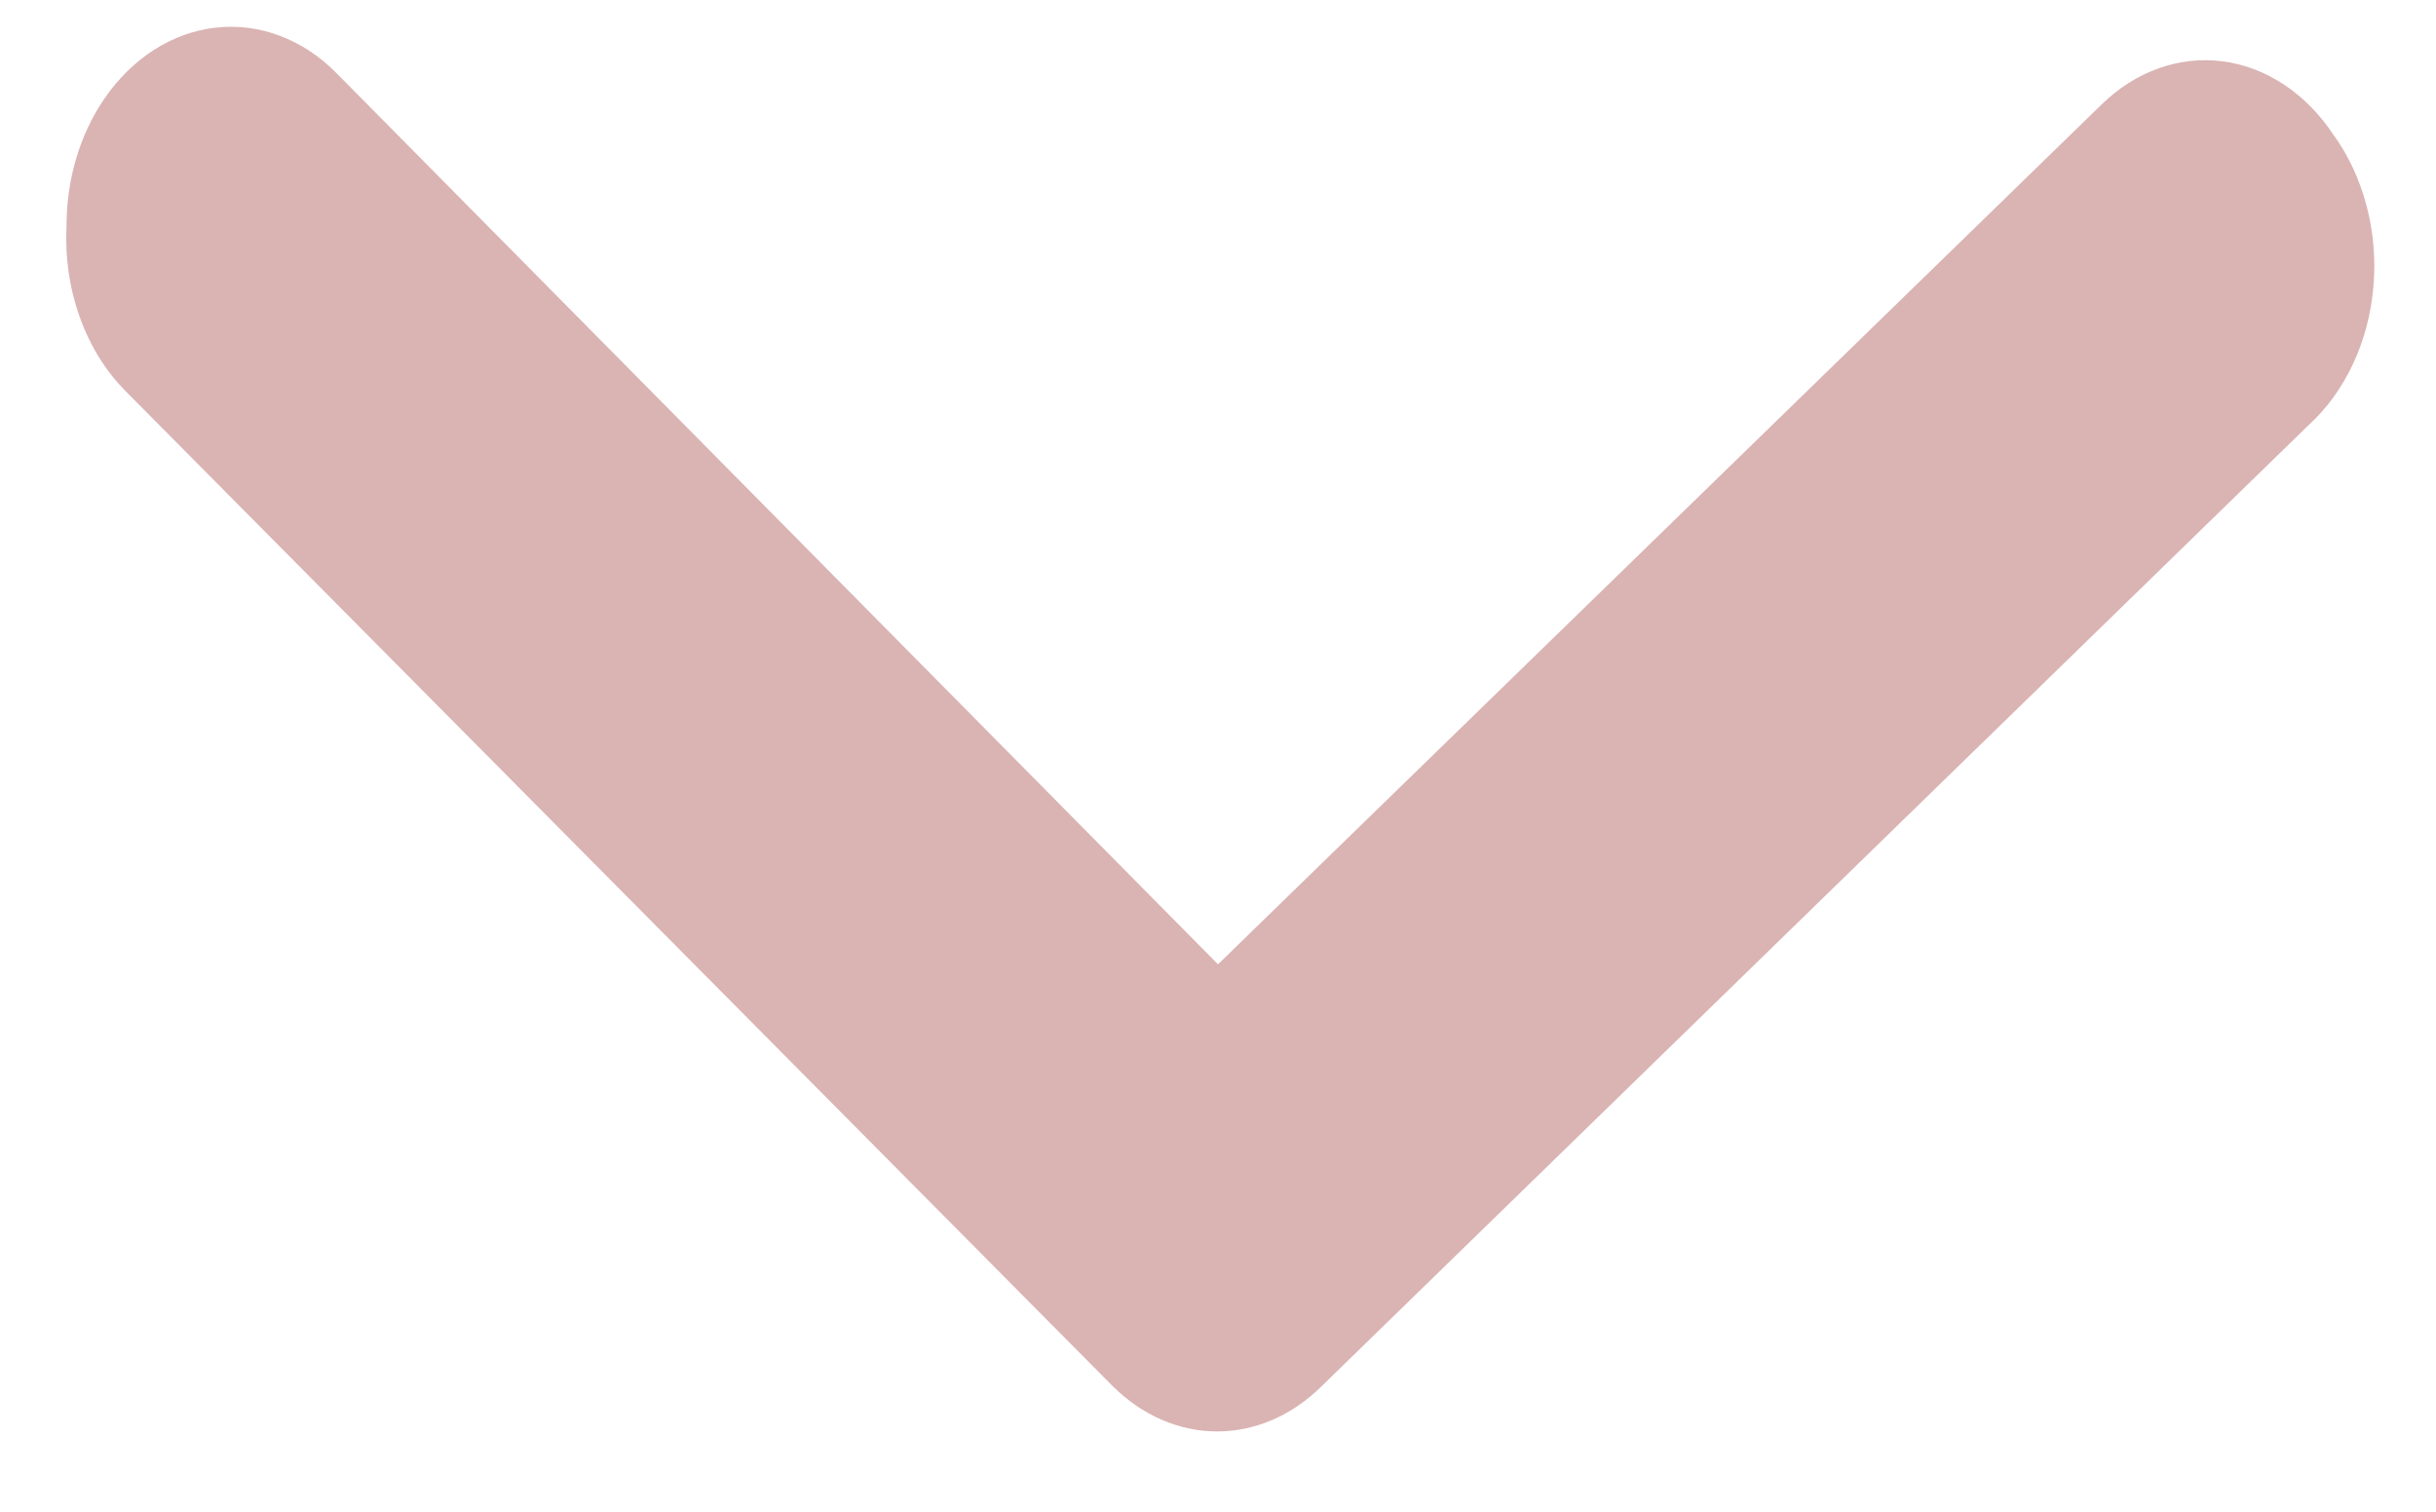
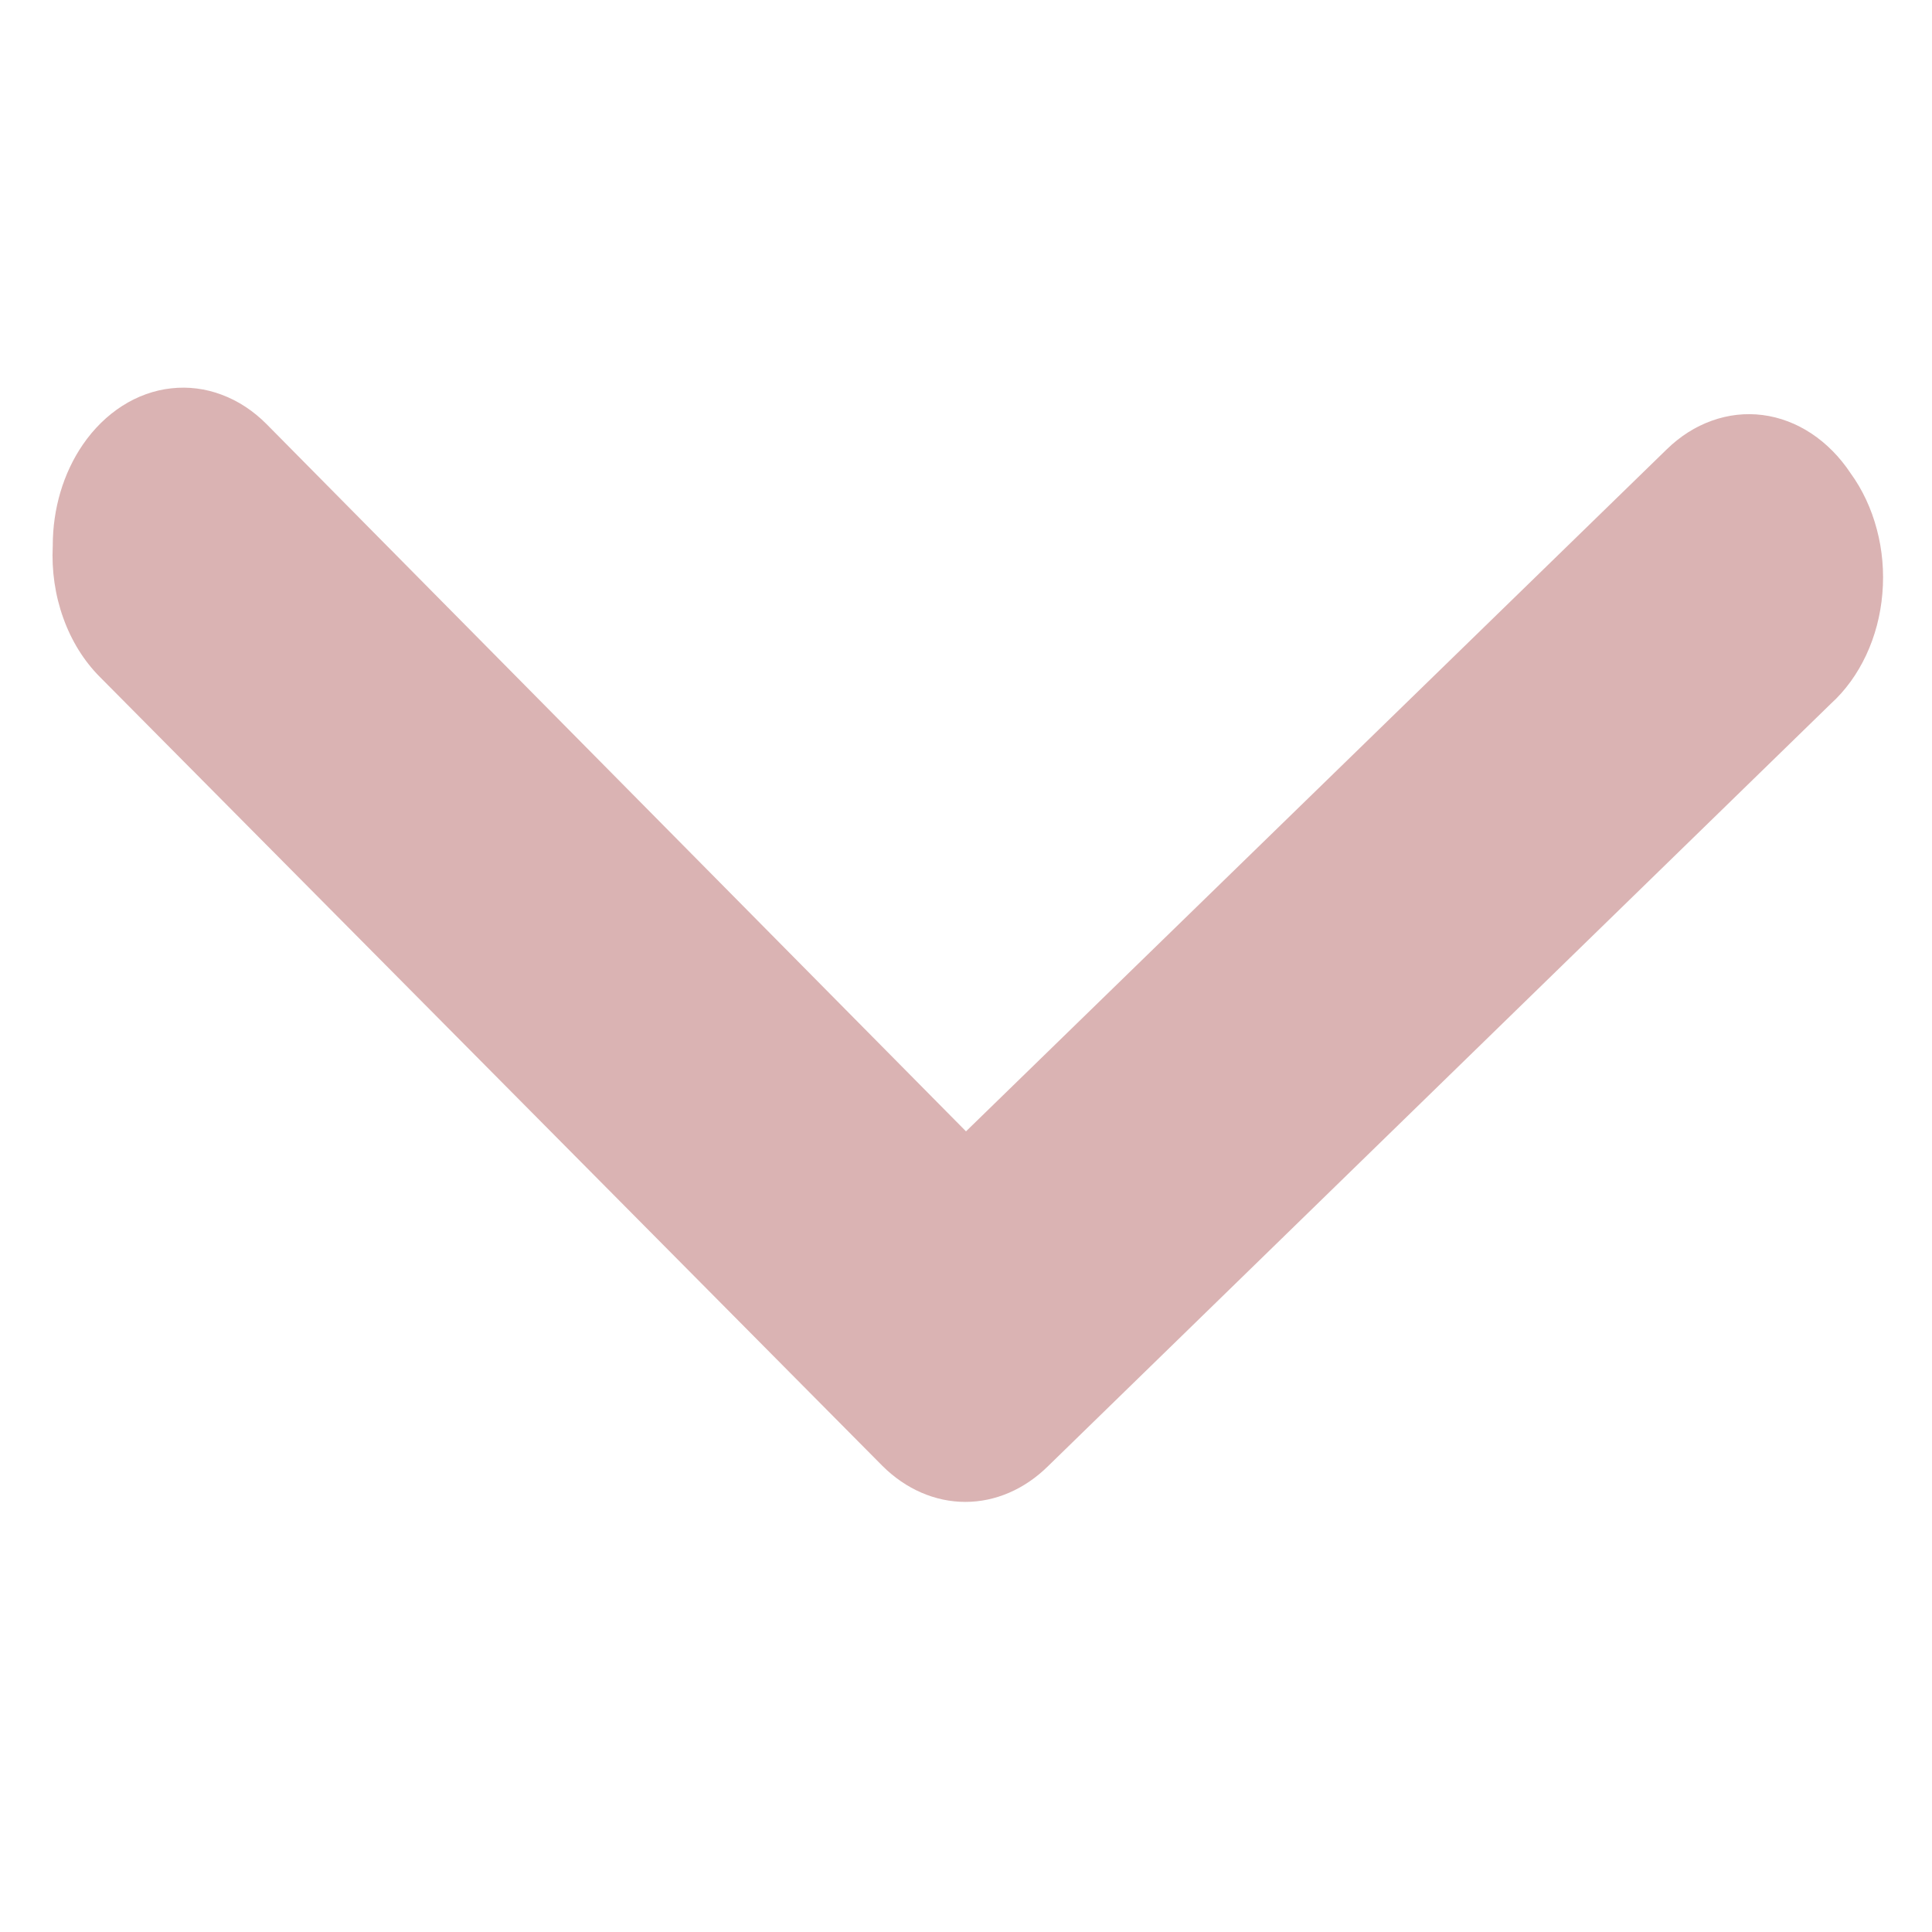
- <svg xmlns="http://www.w3.org/2000/svg" width="29" height="18" viewBox="0 0 29 18" fill="none">
+ <svg xmlns="http://www.w3.org/2000/svg" width="20" height="20" viewBox="0 0 29 18" fill="none">
  <path d="M0.792 2.692C0.791 2.139 0.95 1.602 1.242 1.176C1.406 0.936 1.608 0.738 1.836 0.592C2.064 0.447 2.313 0.357 2.57 0.329C2.826 0.3 3.085 0.333 3.331 0.426C3.577 0.518 3.805 0.668 4.003 0.868L14.5 11.482L25.016 1.247C25.217 1.05 25.447 0.903 25.695 0.815C25.942 0.726 26.201 0.697 26.458 0.73C26.715 0.763 26.963 0.857 27.19 1.007C27.416 1.157 27.616 1.359 27.777 1.602C27.956 1.848 28.09 2.135 28.172 2.446C28.255 2.757 28.283 3.085 28.255 3.41C28.228 3.734 28.145 4.049 28.012 4.333C27.879 4.617 27.7 4.865 27.484 5.061L15.734 16.505C15.383 16.853 14.944 17.044 14.49 17.044C14.037 17.044 13.597 16.853 13.247 16.505L1.497 4.659C1.26 4.421 1.072 4.119 0.95 3.777C0.827 3.436 0.773 3.064 0.792 2.692Z" fill="#DAB3B3" />
</svg>
